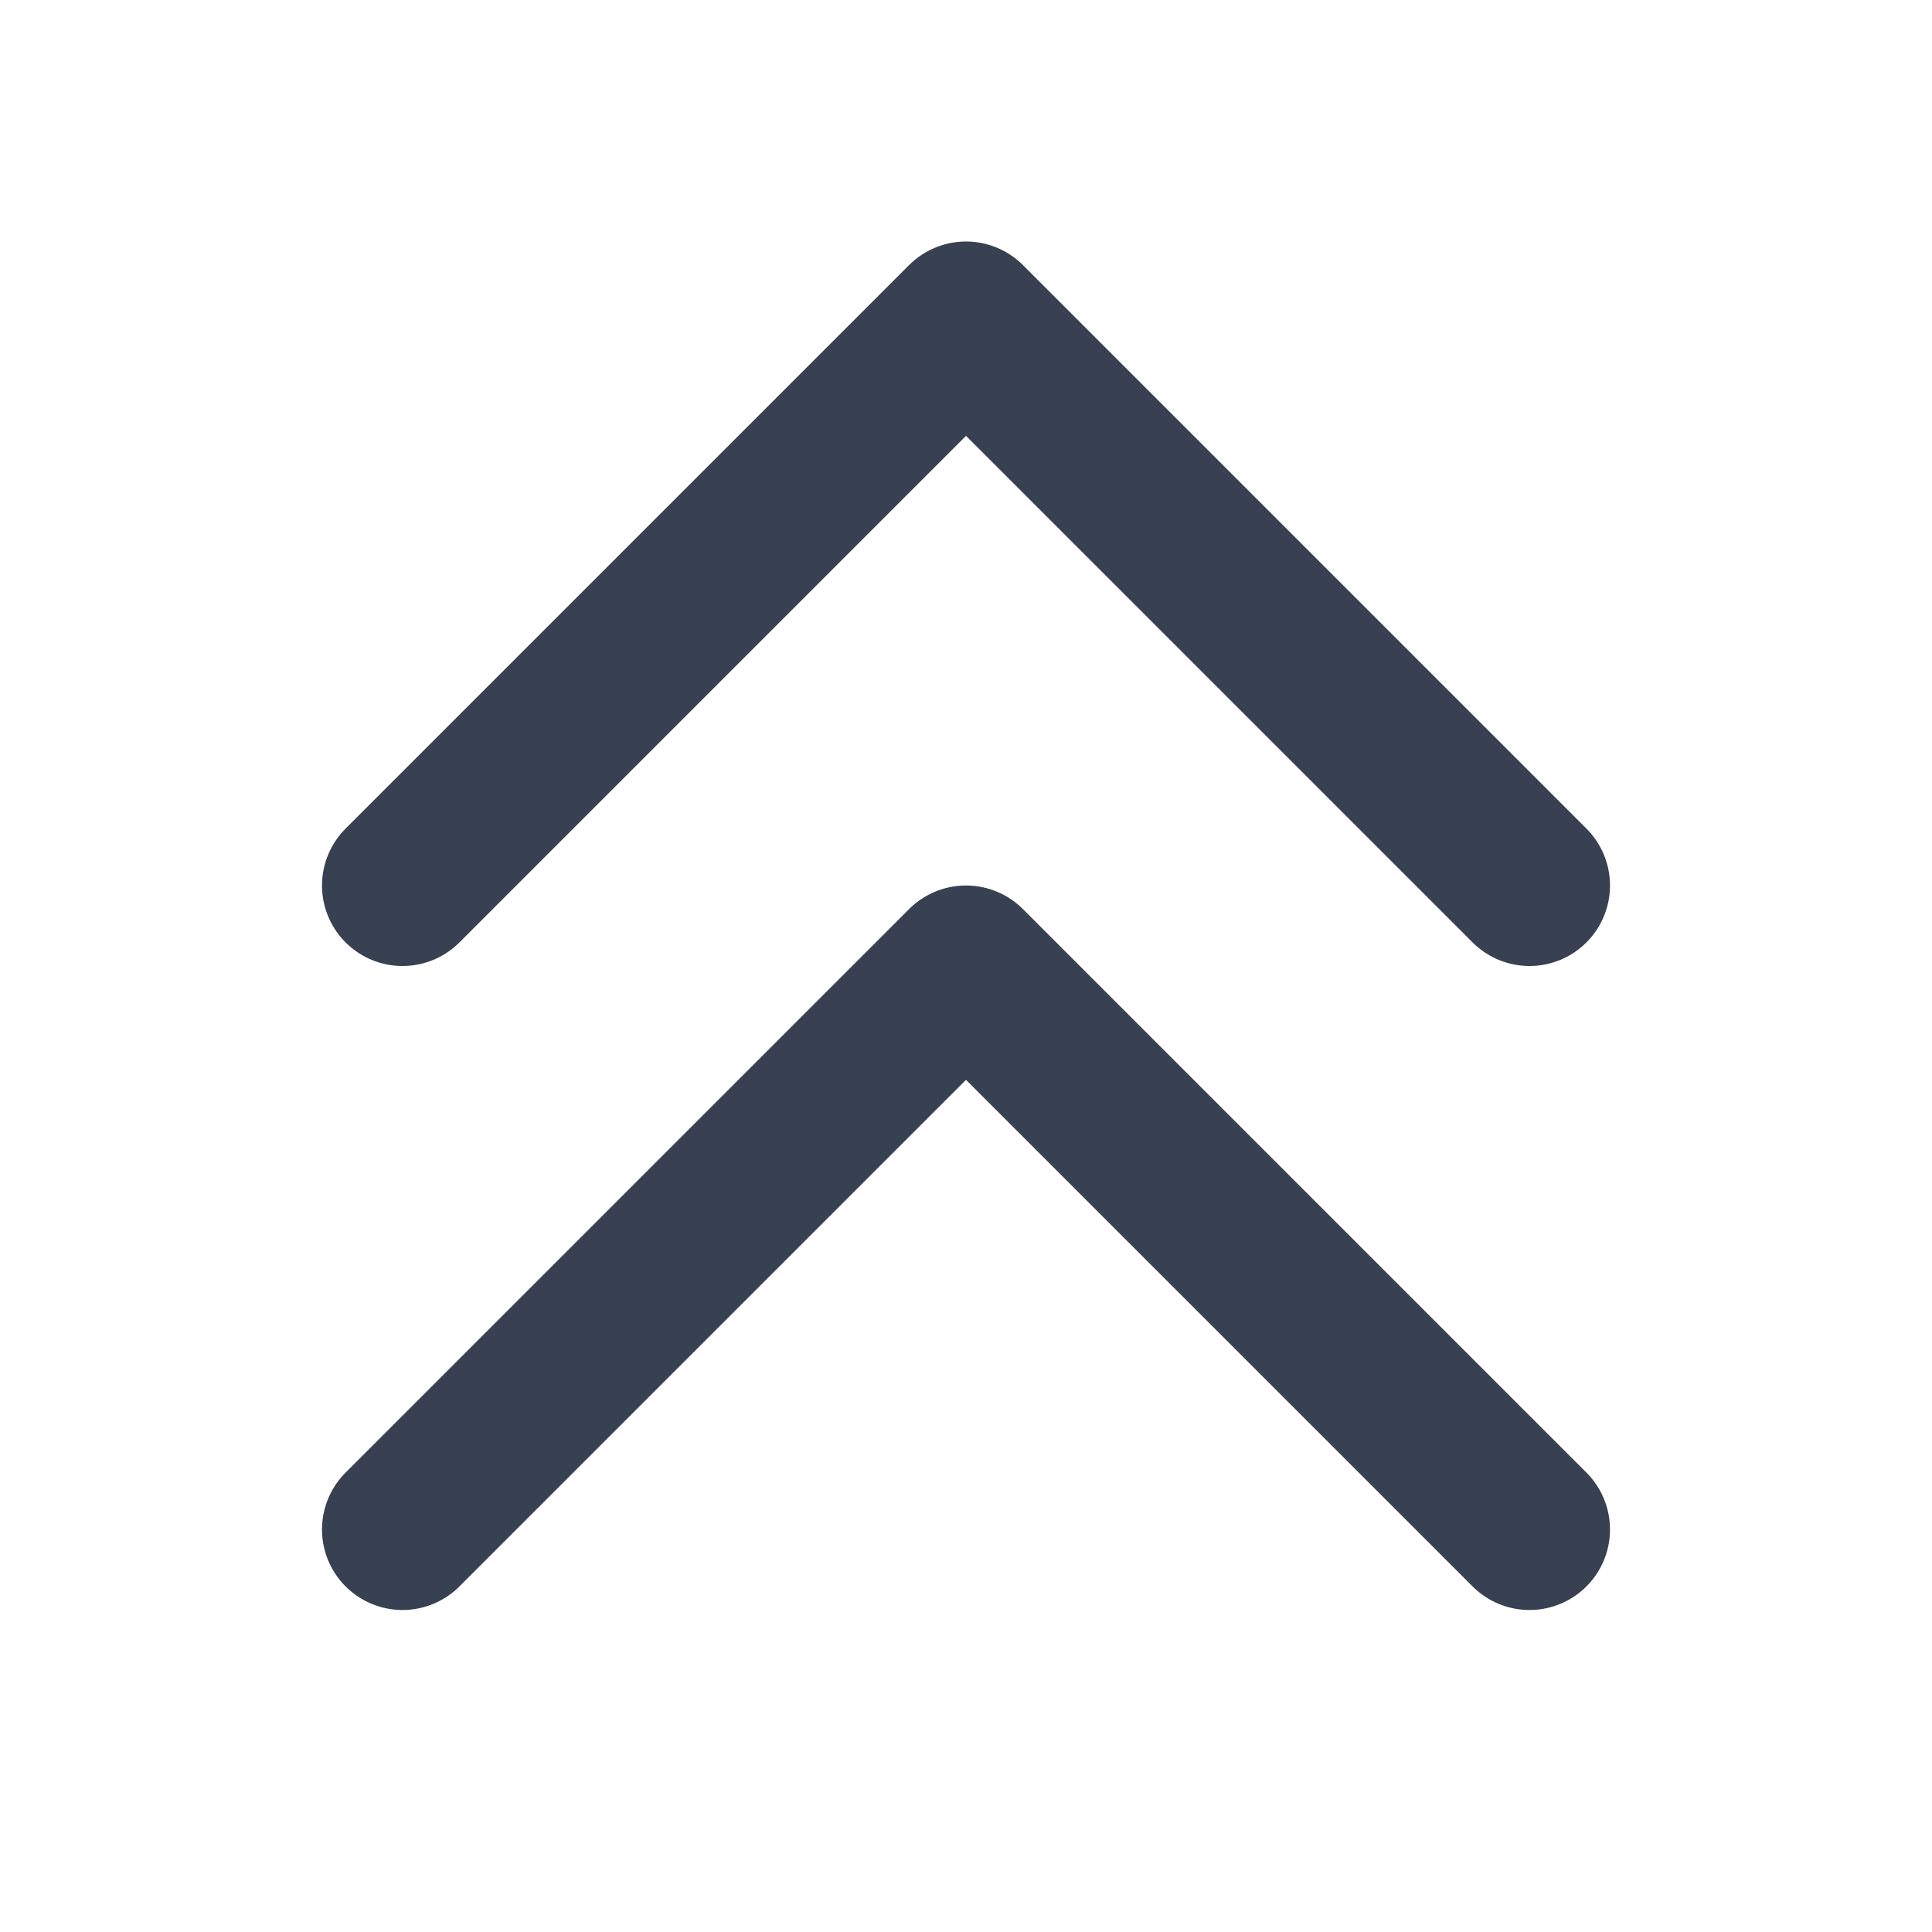
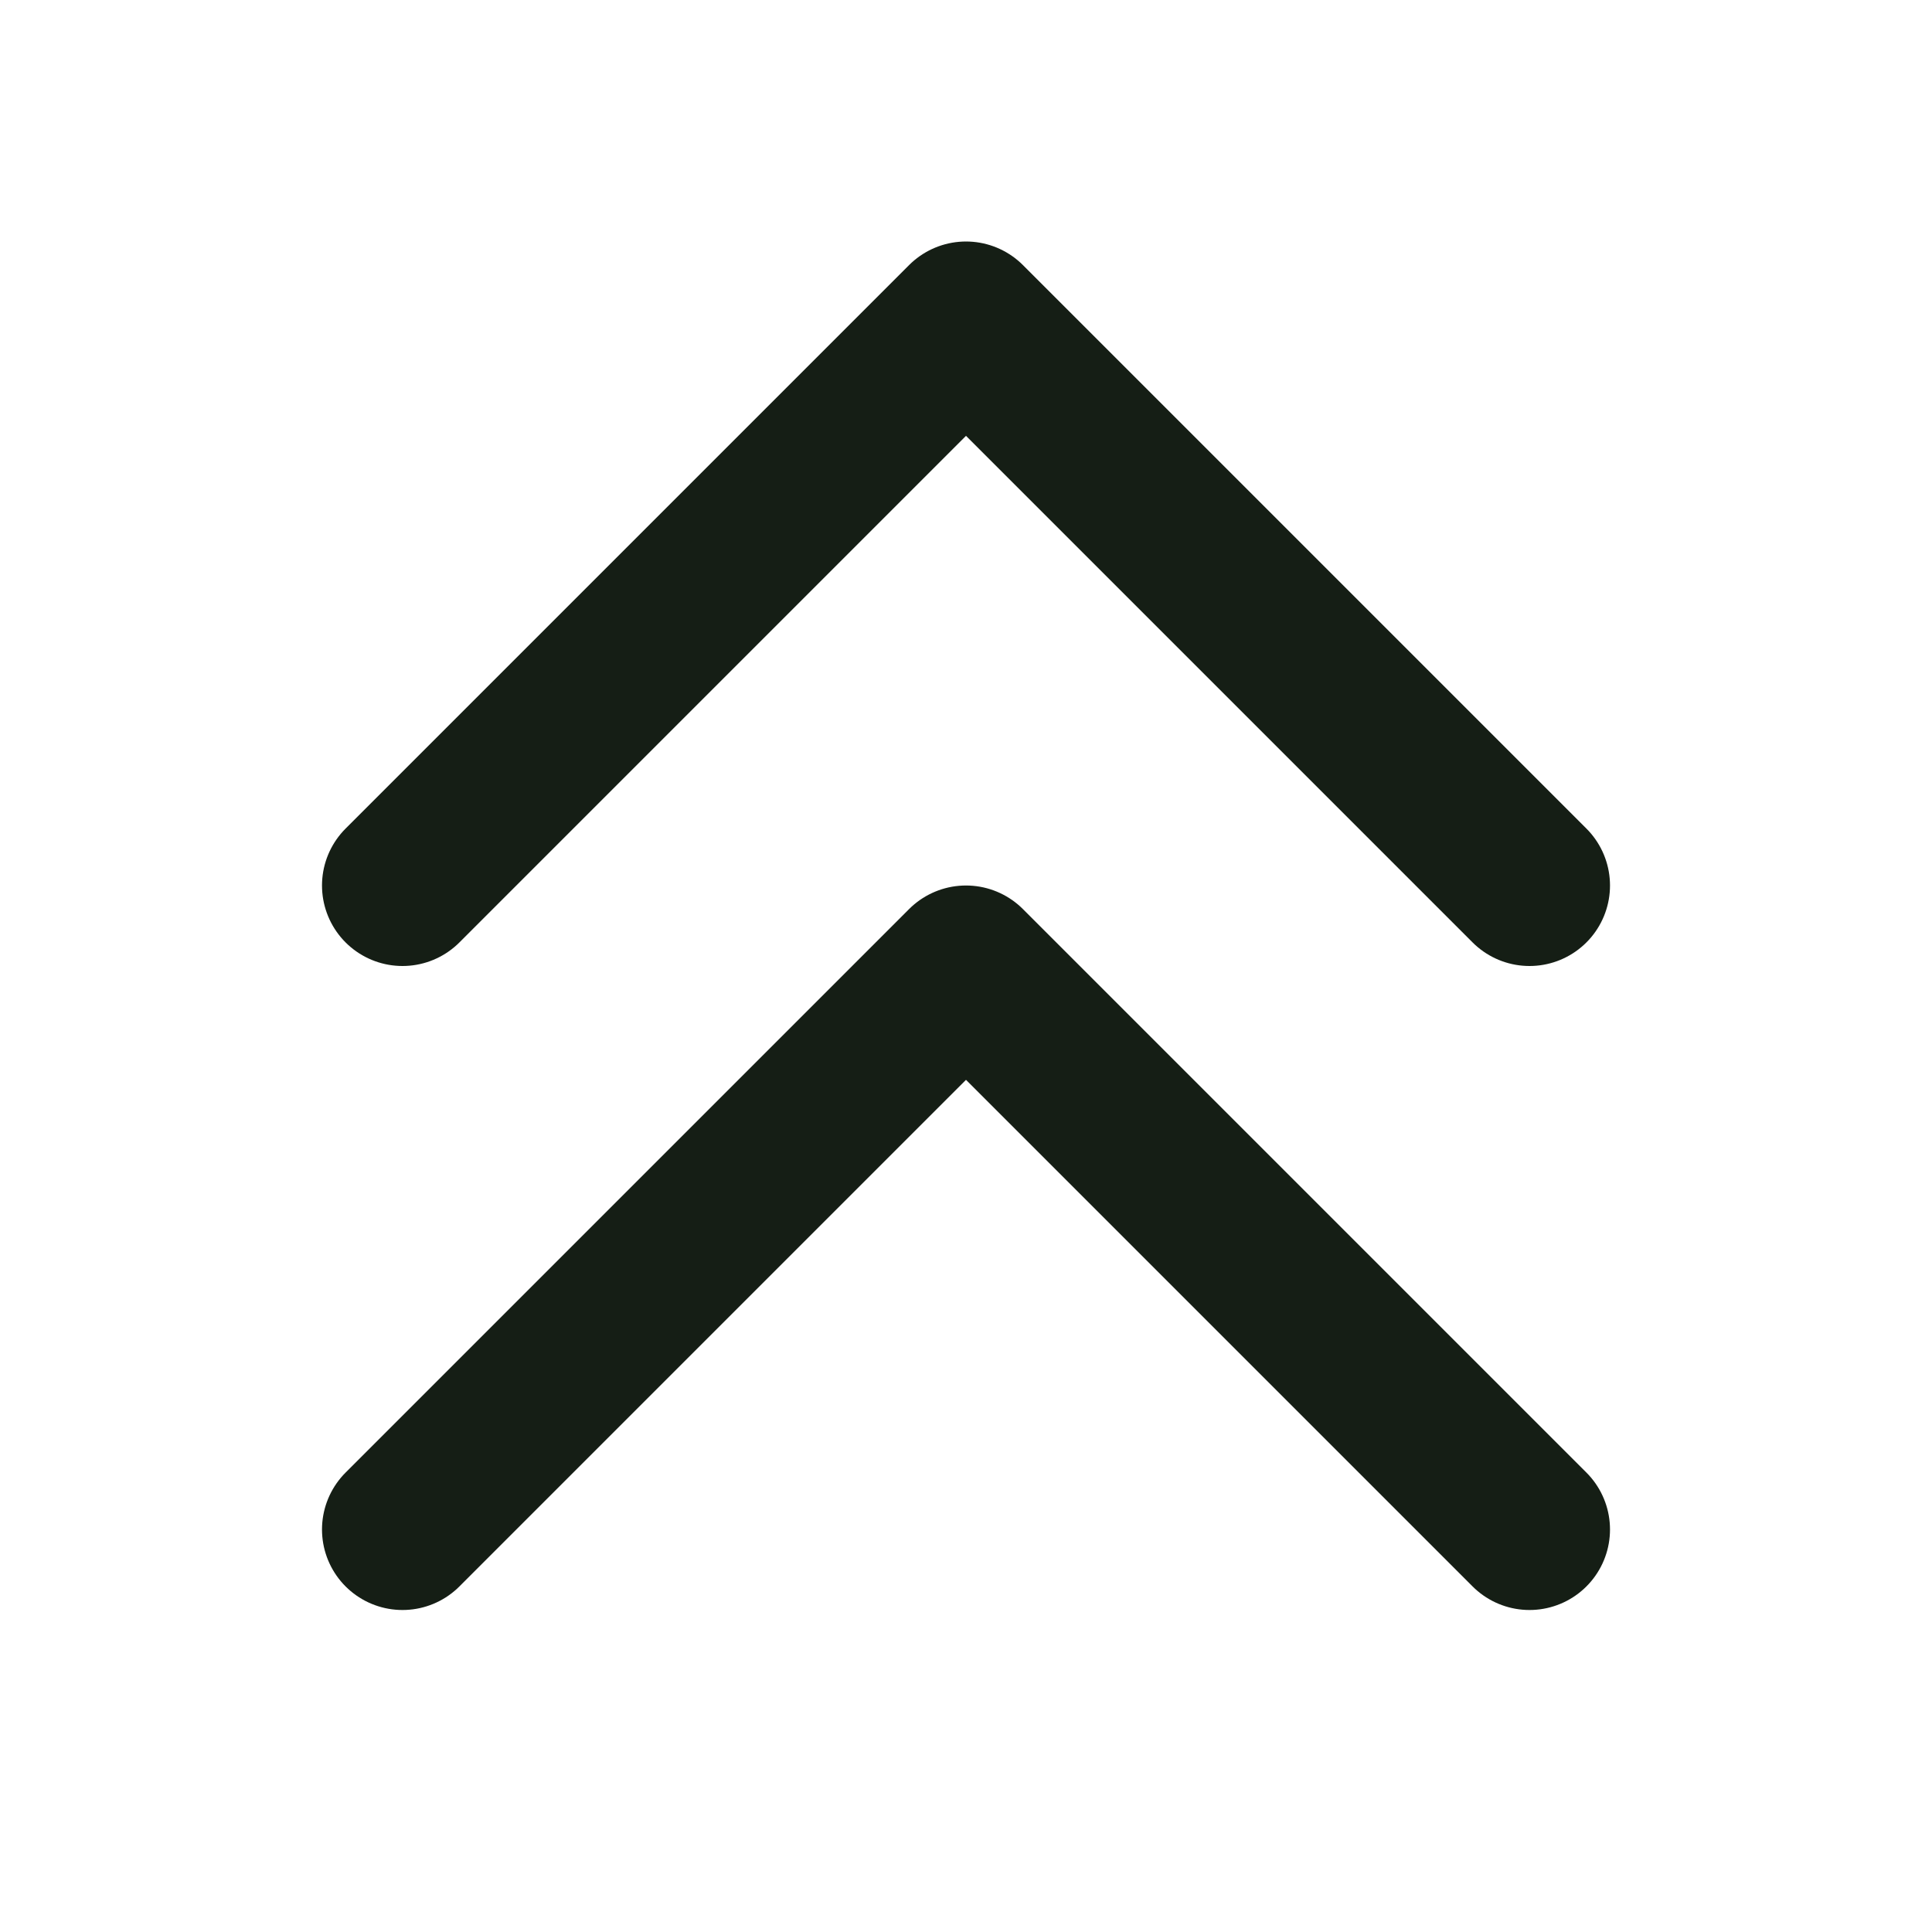
<svg xmlns="http://www.w3.org/2000/svg" width="24" height="24" viewBox="0 0 24 24" fill="none">
-   <path d="M5 11L12 4L19 11M5 19L12 12L19 19" stroke="#374151" stroke-width="2" stroke-linecap="round" stroke-linejoin="round" />
+   <path d="M5 11L12 4L19 11M5 19L12 12L19 19" stroke="#151E15" stroke-width="2" stroke-linecap="round" stroke-linejoin="round" />
</svg>
